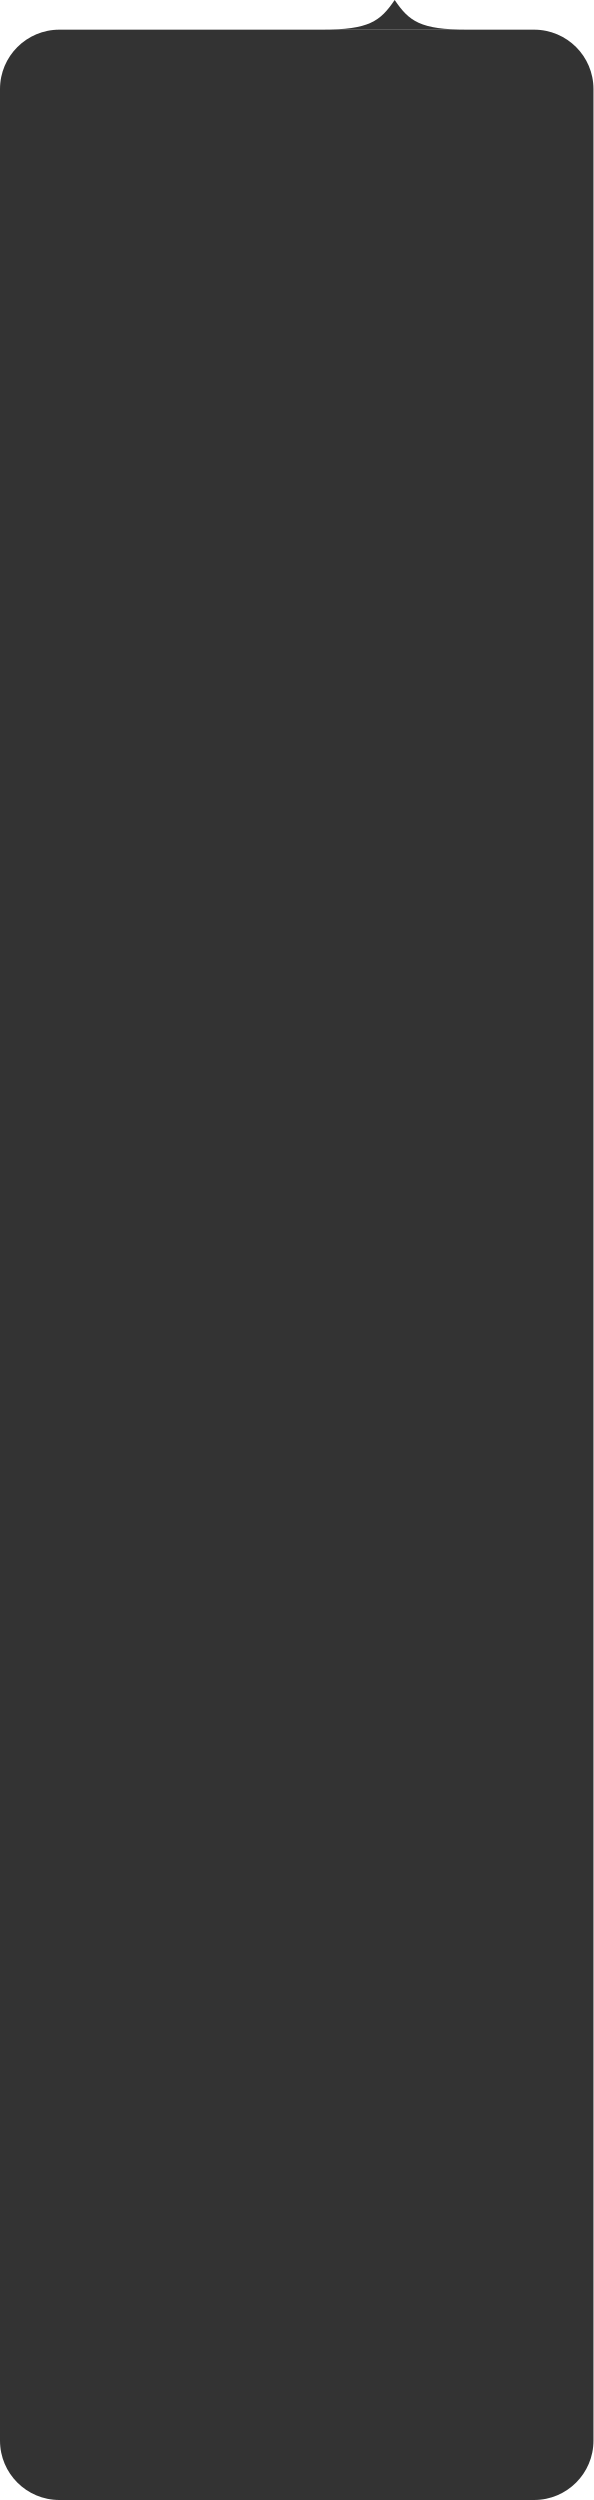
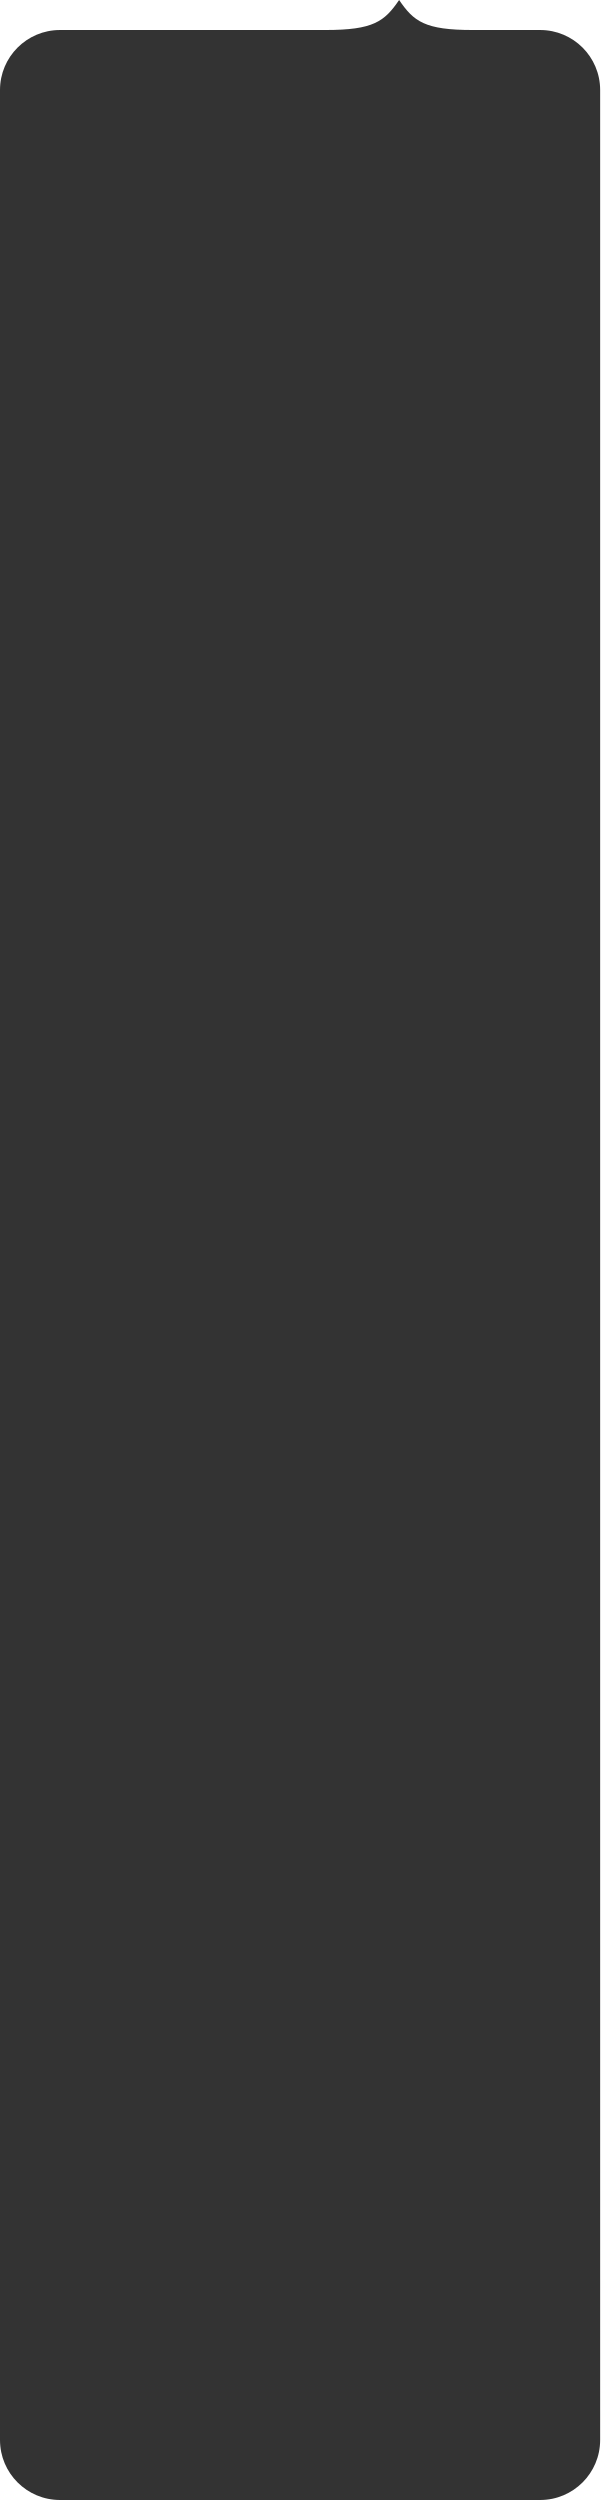
- <svg xmlns="http://www.w3.org/2000/svg" width="320" height="1348" viewBox="0 0 320 1348" fill="none">
+ <svg xmlns="http://www.w3.org/2000/svg" width="320" height="1333" viewBox="0 0 320 1333" fill="none">
  <path d="M212.812 0C204.974 11.5 199.095 16 173.622 16H252C226.528 16 220.649 11.5 212.812 0Z" fill="black" fill-opacity="0.8" />
-   <rect y="16" width="320" height="1332" rx="32" fill="black" fill-opacity="0.8" />
+   <rect y="16" width="320" height="1317" rx="32" fill="black" fill-opacity="0.8" />
</svg>
